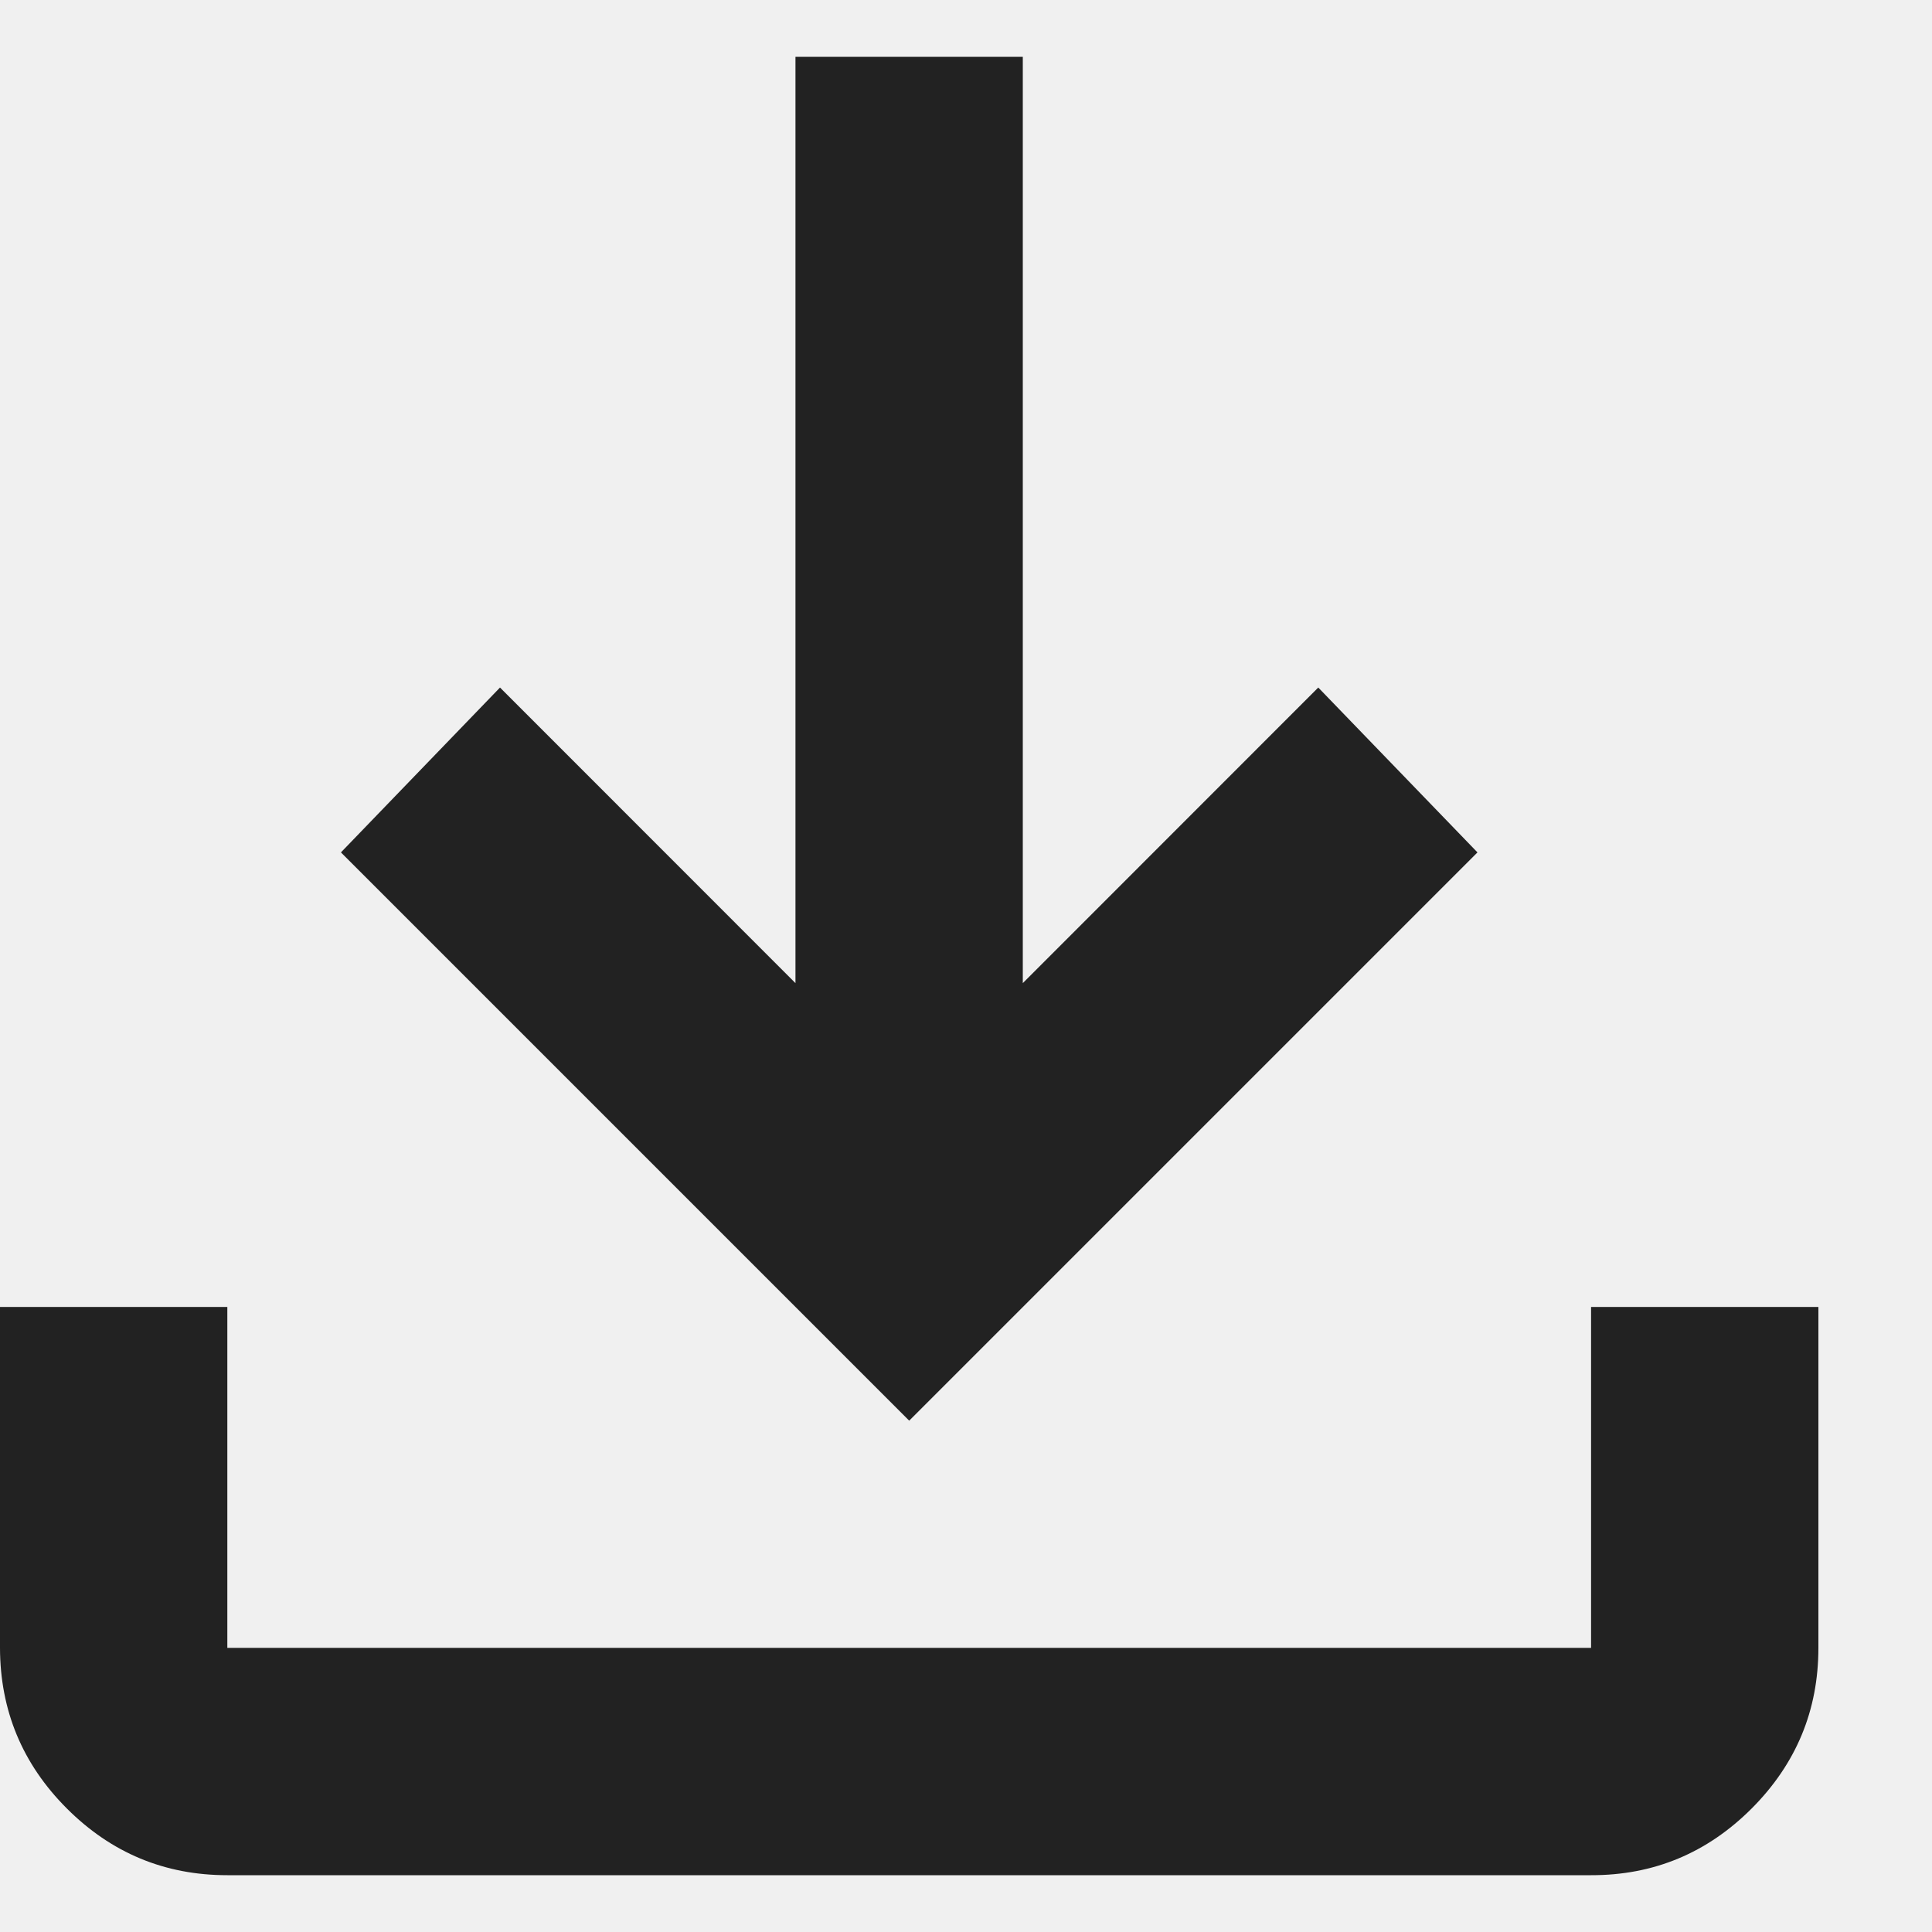
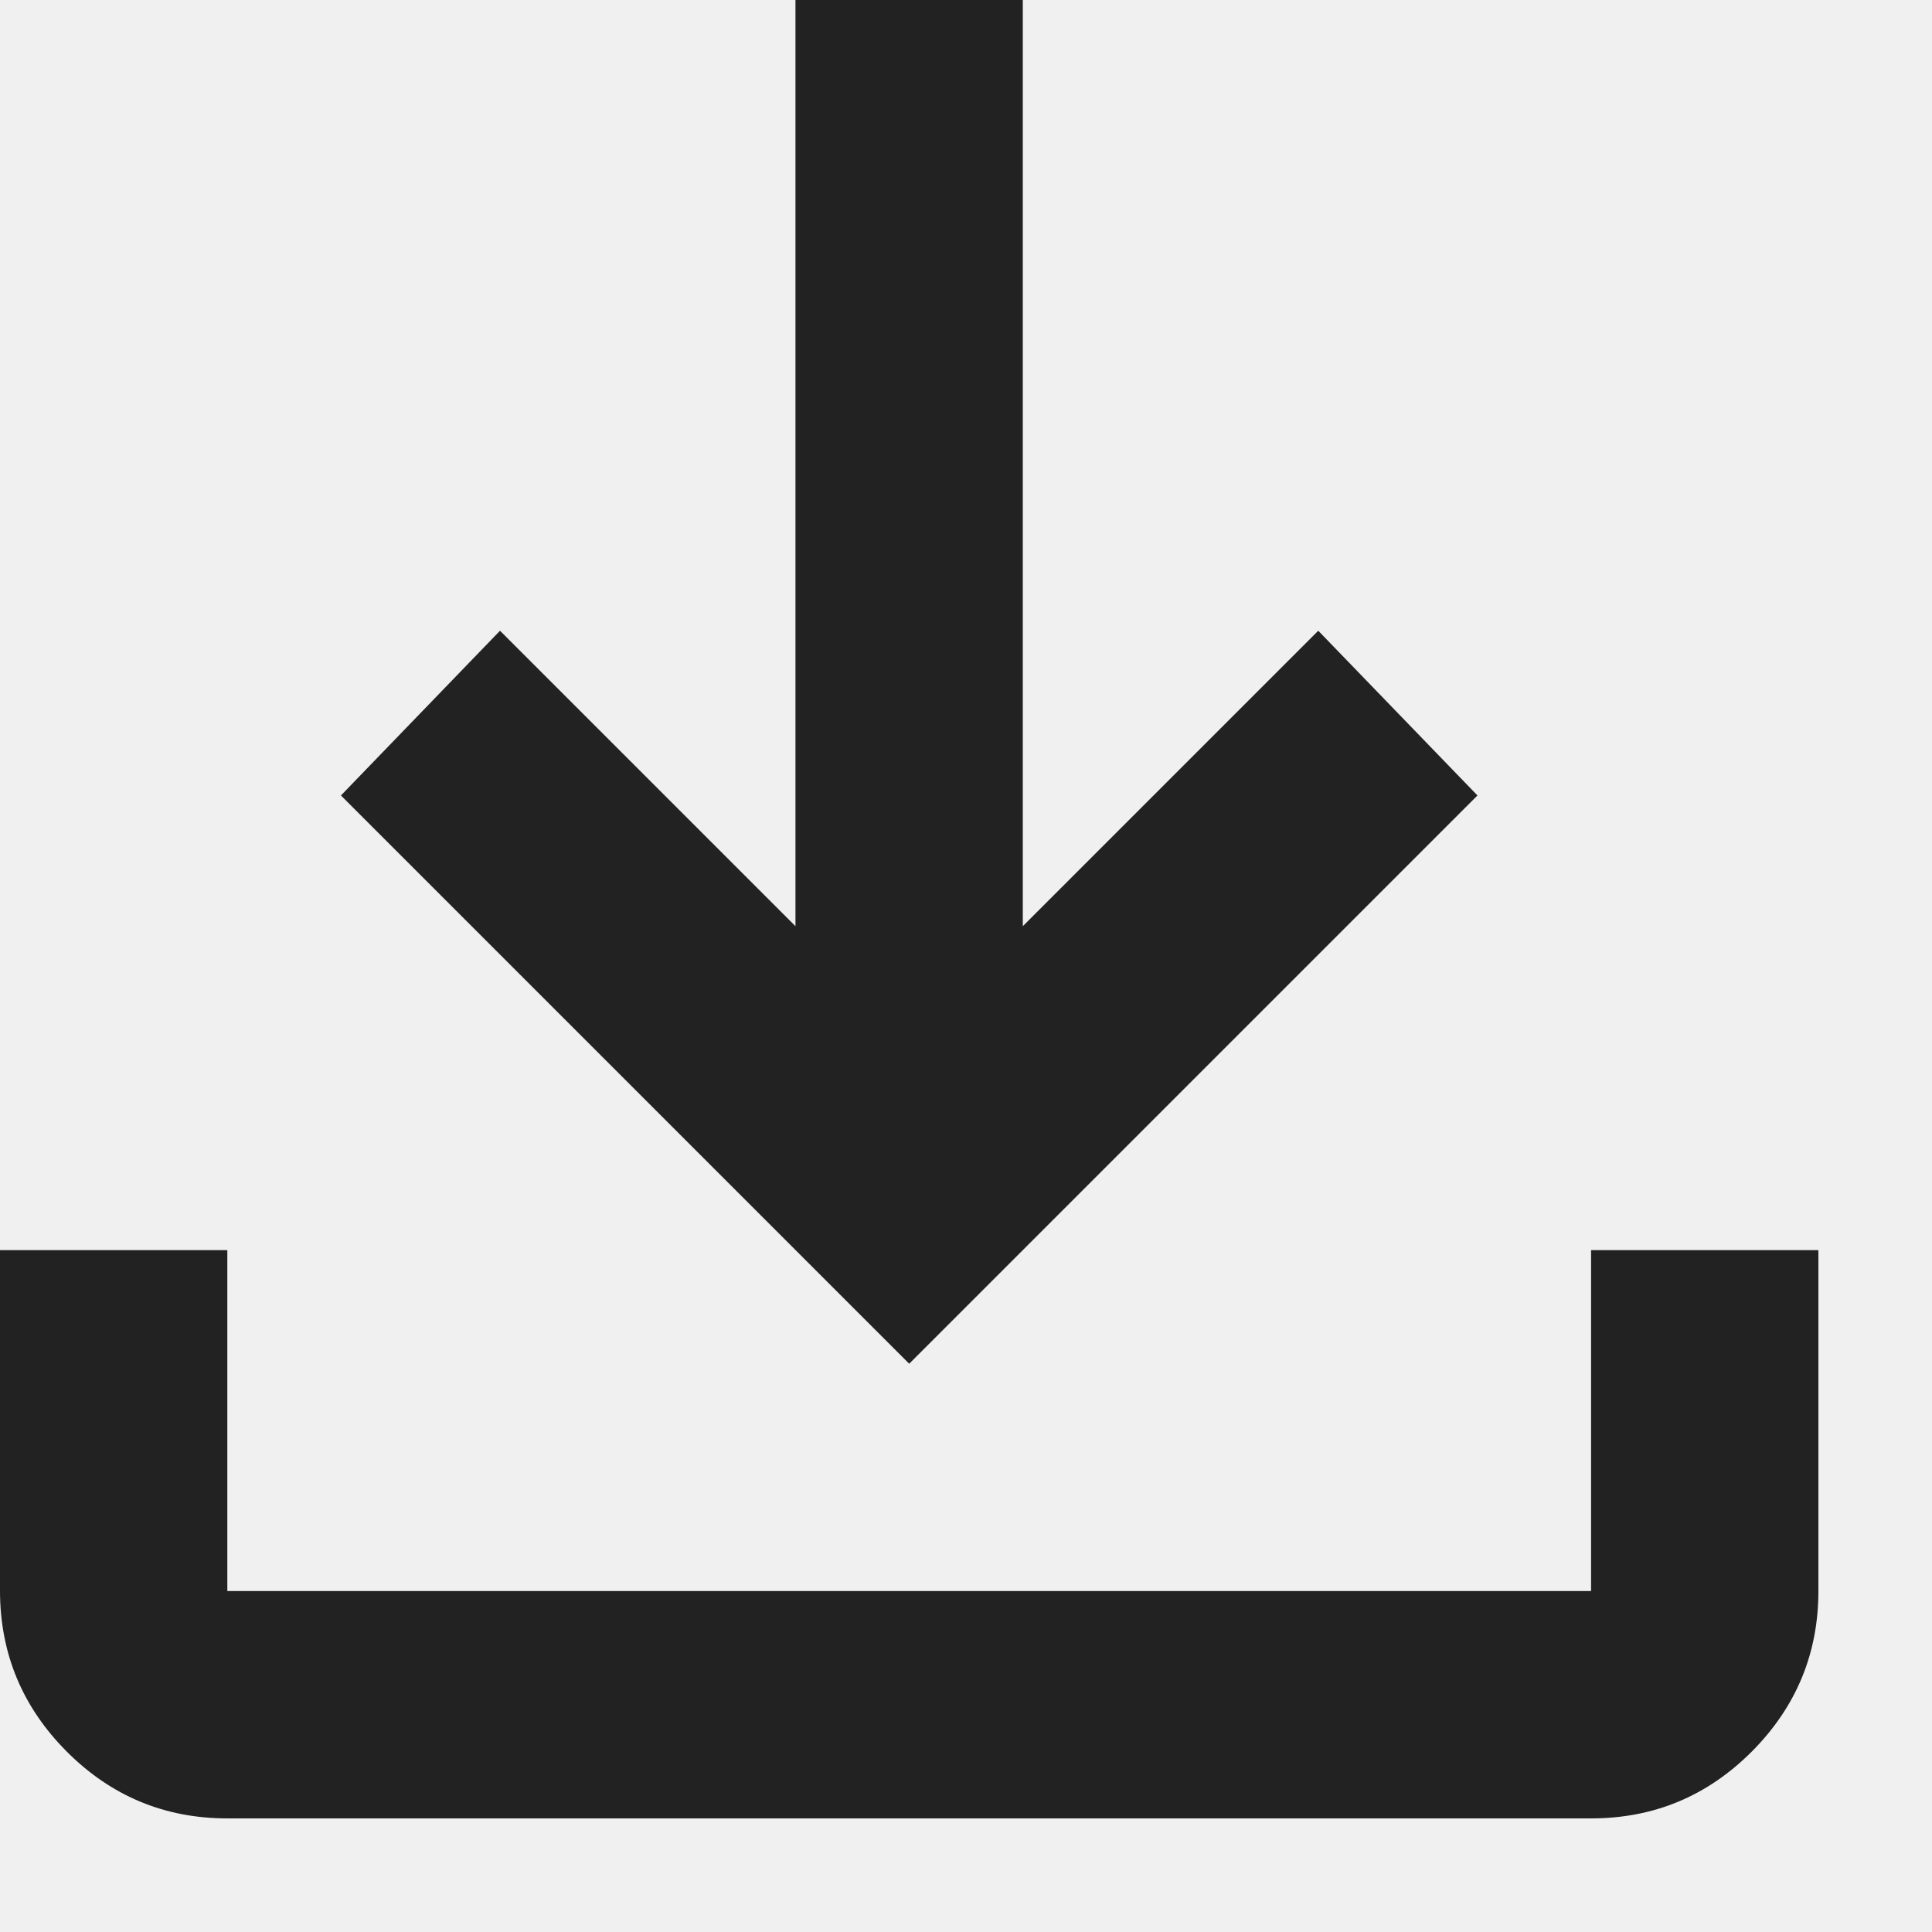
<svg xmlns="http://www.w3.org/2000/svg" width="15" height="15" viewBox="0 0 15 15" fill="none">
-   <g clip-path="url(#clip0_480_10349)">
-     <path d="M7.059 11.03L2.647 6.618L3.882 5.338L6.176 7.633V0.441H7.941V7.633L10.235 5.338L11.471 6.618L7.059 11.03ZM1.765 14.559C1.279 14.559 0.864 14.386 0.519 14.041C0.174 13.696 0.001 13.28 0 12.794V10.147H1.765V12.794H12.353V10.147H14.118V12.794C14.118 13.28 13.945 13.695 13.6 14.041C13.254 14.387 12.839 14.56 12.353 14.559H1.765Z" fill="#222222" style="fill:#222222;fill:color(display-p3 0.133 0.133 0.133);fill-opacity:1;" />
-   </g>
-   <defs>
-     <clipPath id="clip0_480_10349">
-       <rect width="15" height="15" fill="white" style="fill:white;fill-opacity:1;" />
-     </clipPath>
-   </defs>
+   <path d="M7.059 10.588L2.647 6.176L3.882 4.897L6.176 7.191V0H7.941V7.191L10.235 4.897L11.471 6.176L7.059 10.588ZM1.765 14.118C1.279 14.118 0.864 13.945 0.519 13.6C0.174 13.254 0.001 12.839 0 12.353V9.706H1.765V12.353H12.353V9.706H14.118V12.353C14.118 12.838 13.945 13.254 13.6 13.6C13.254 13.946 12.839 14.118 12.353 14.118H1.765Z" fill="#222222" style="fill:#222222;fill:color(display-p3 0.133 0.133 0.133);fill-opacity:1;" />
</svg>
